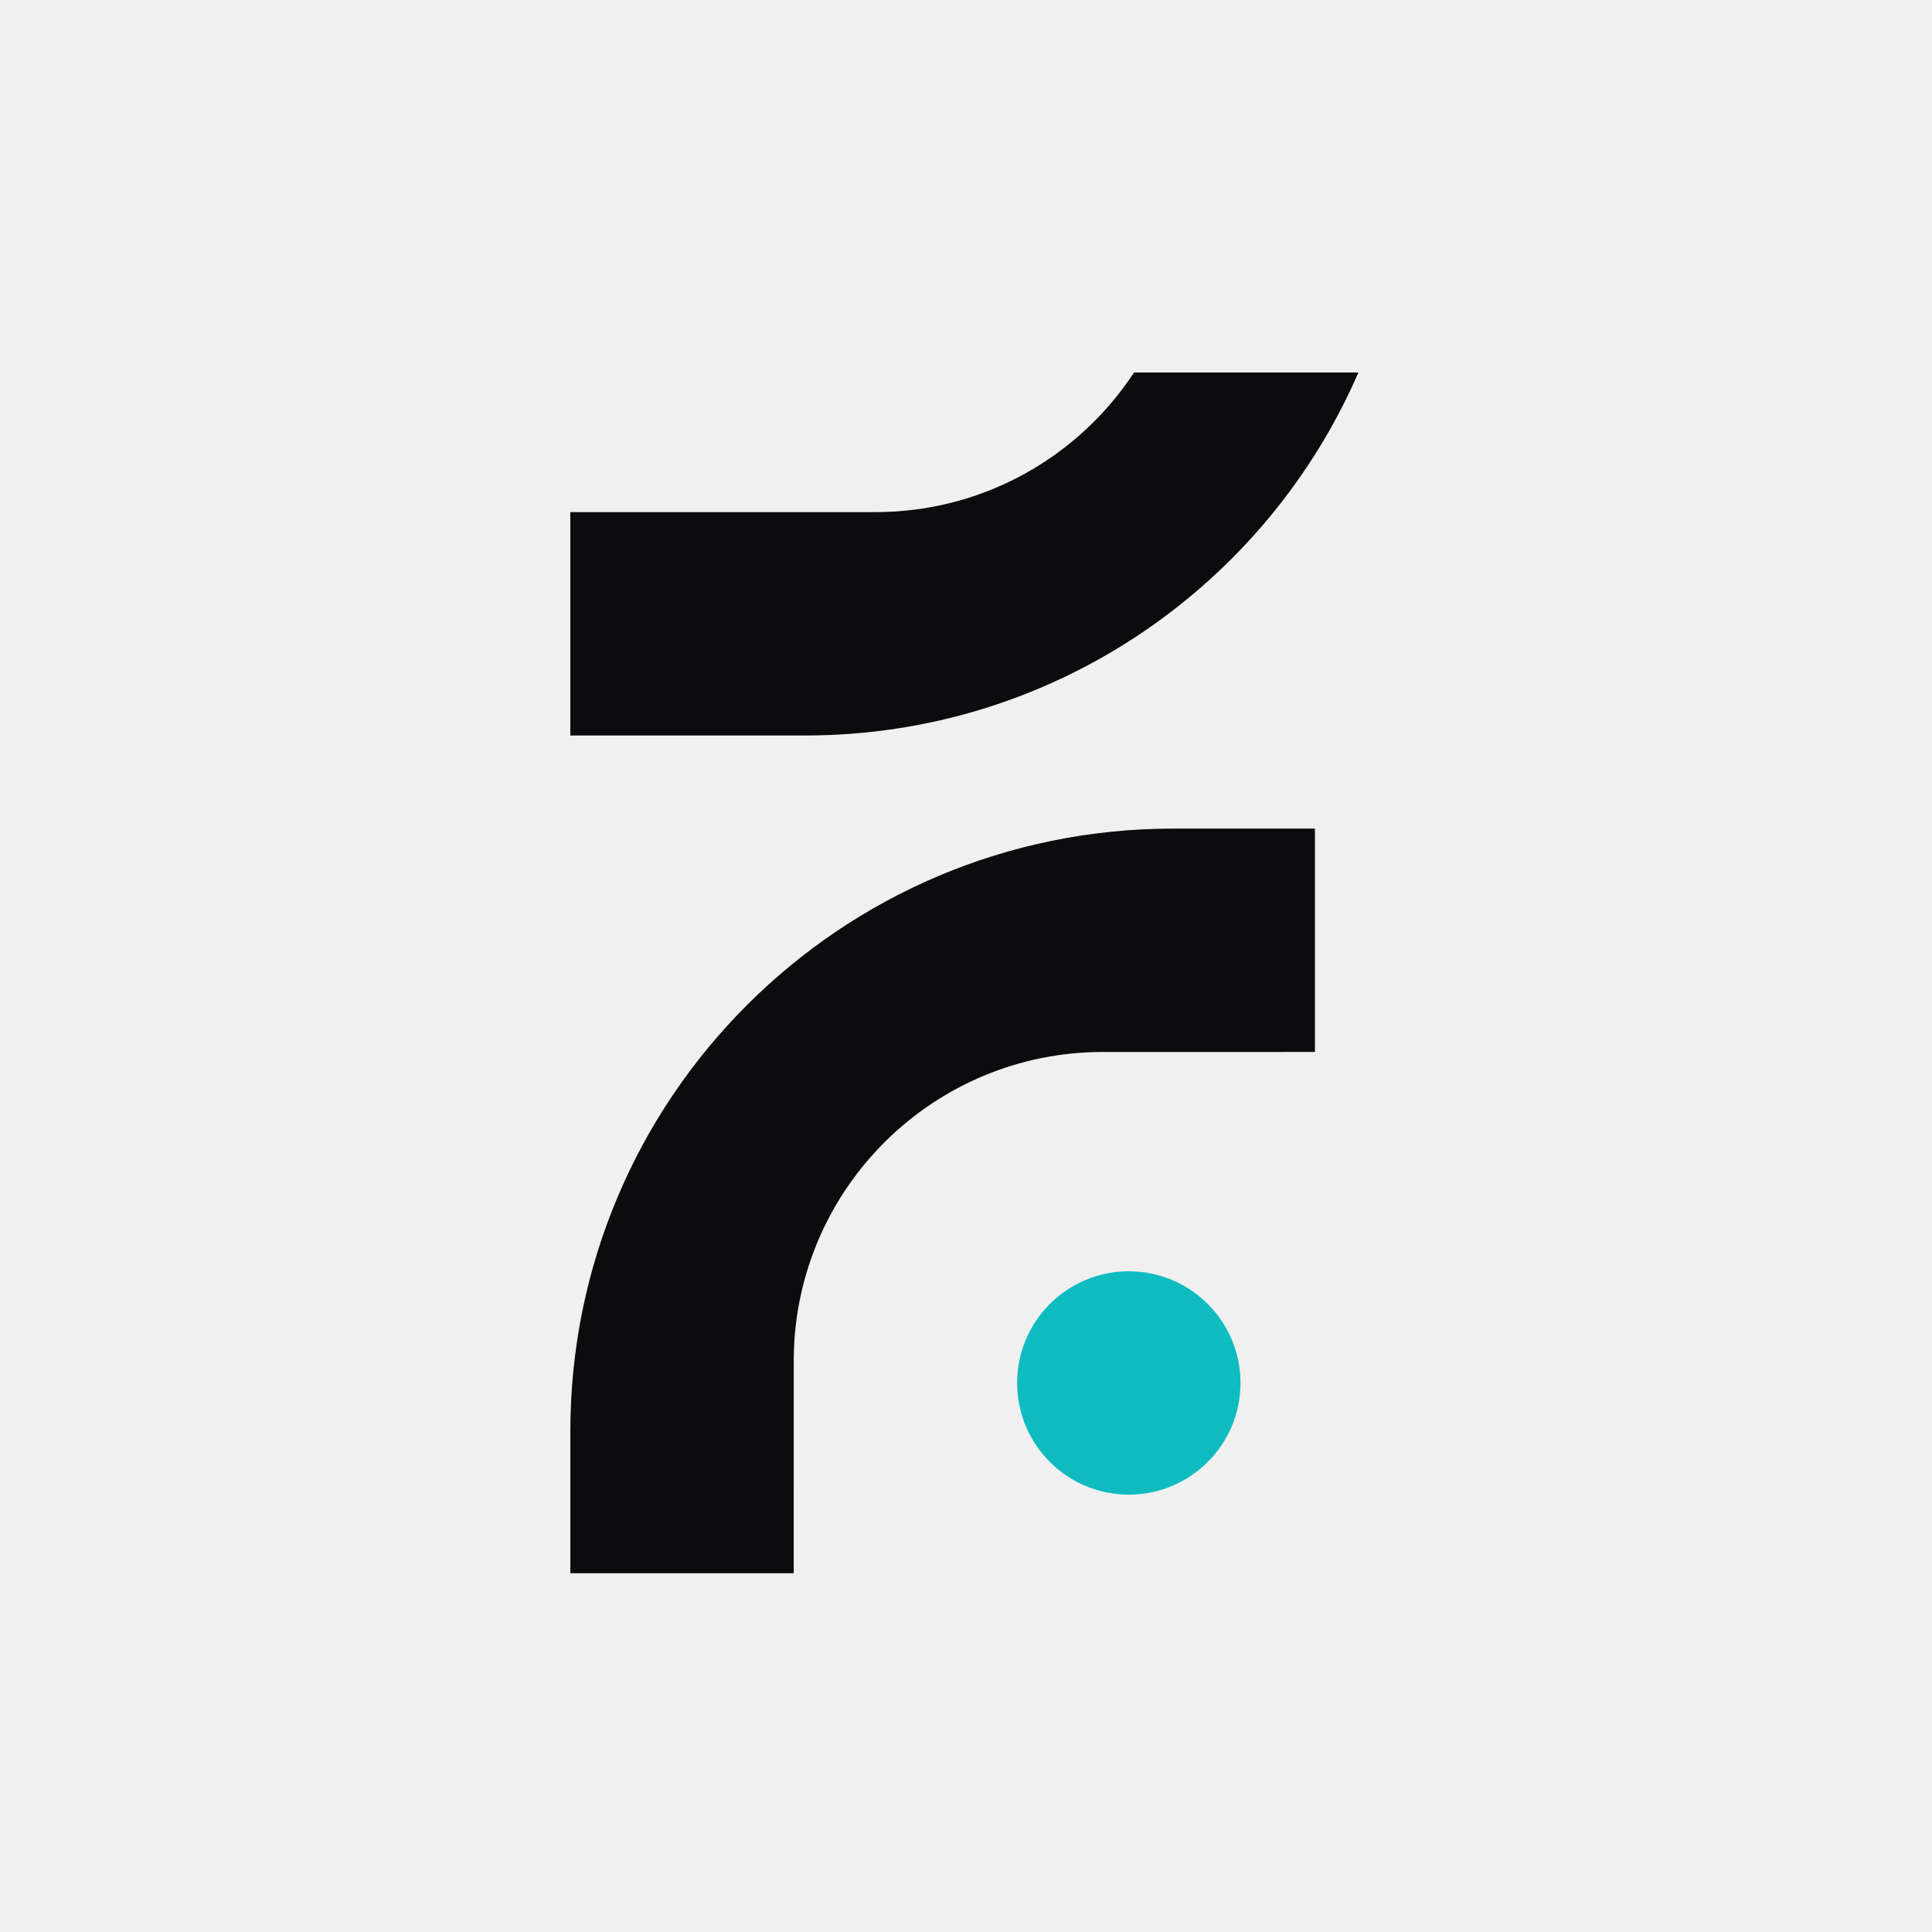
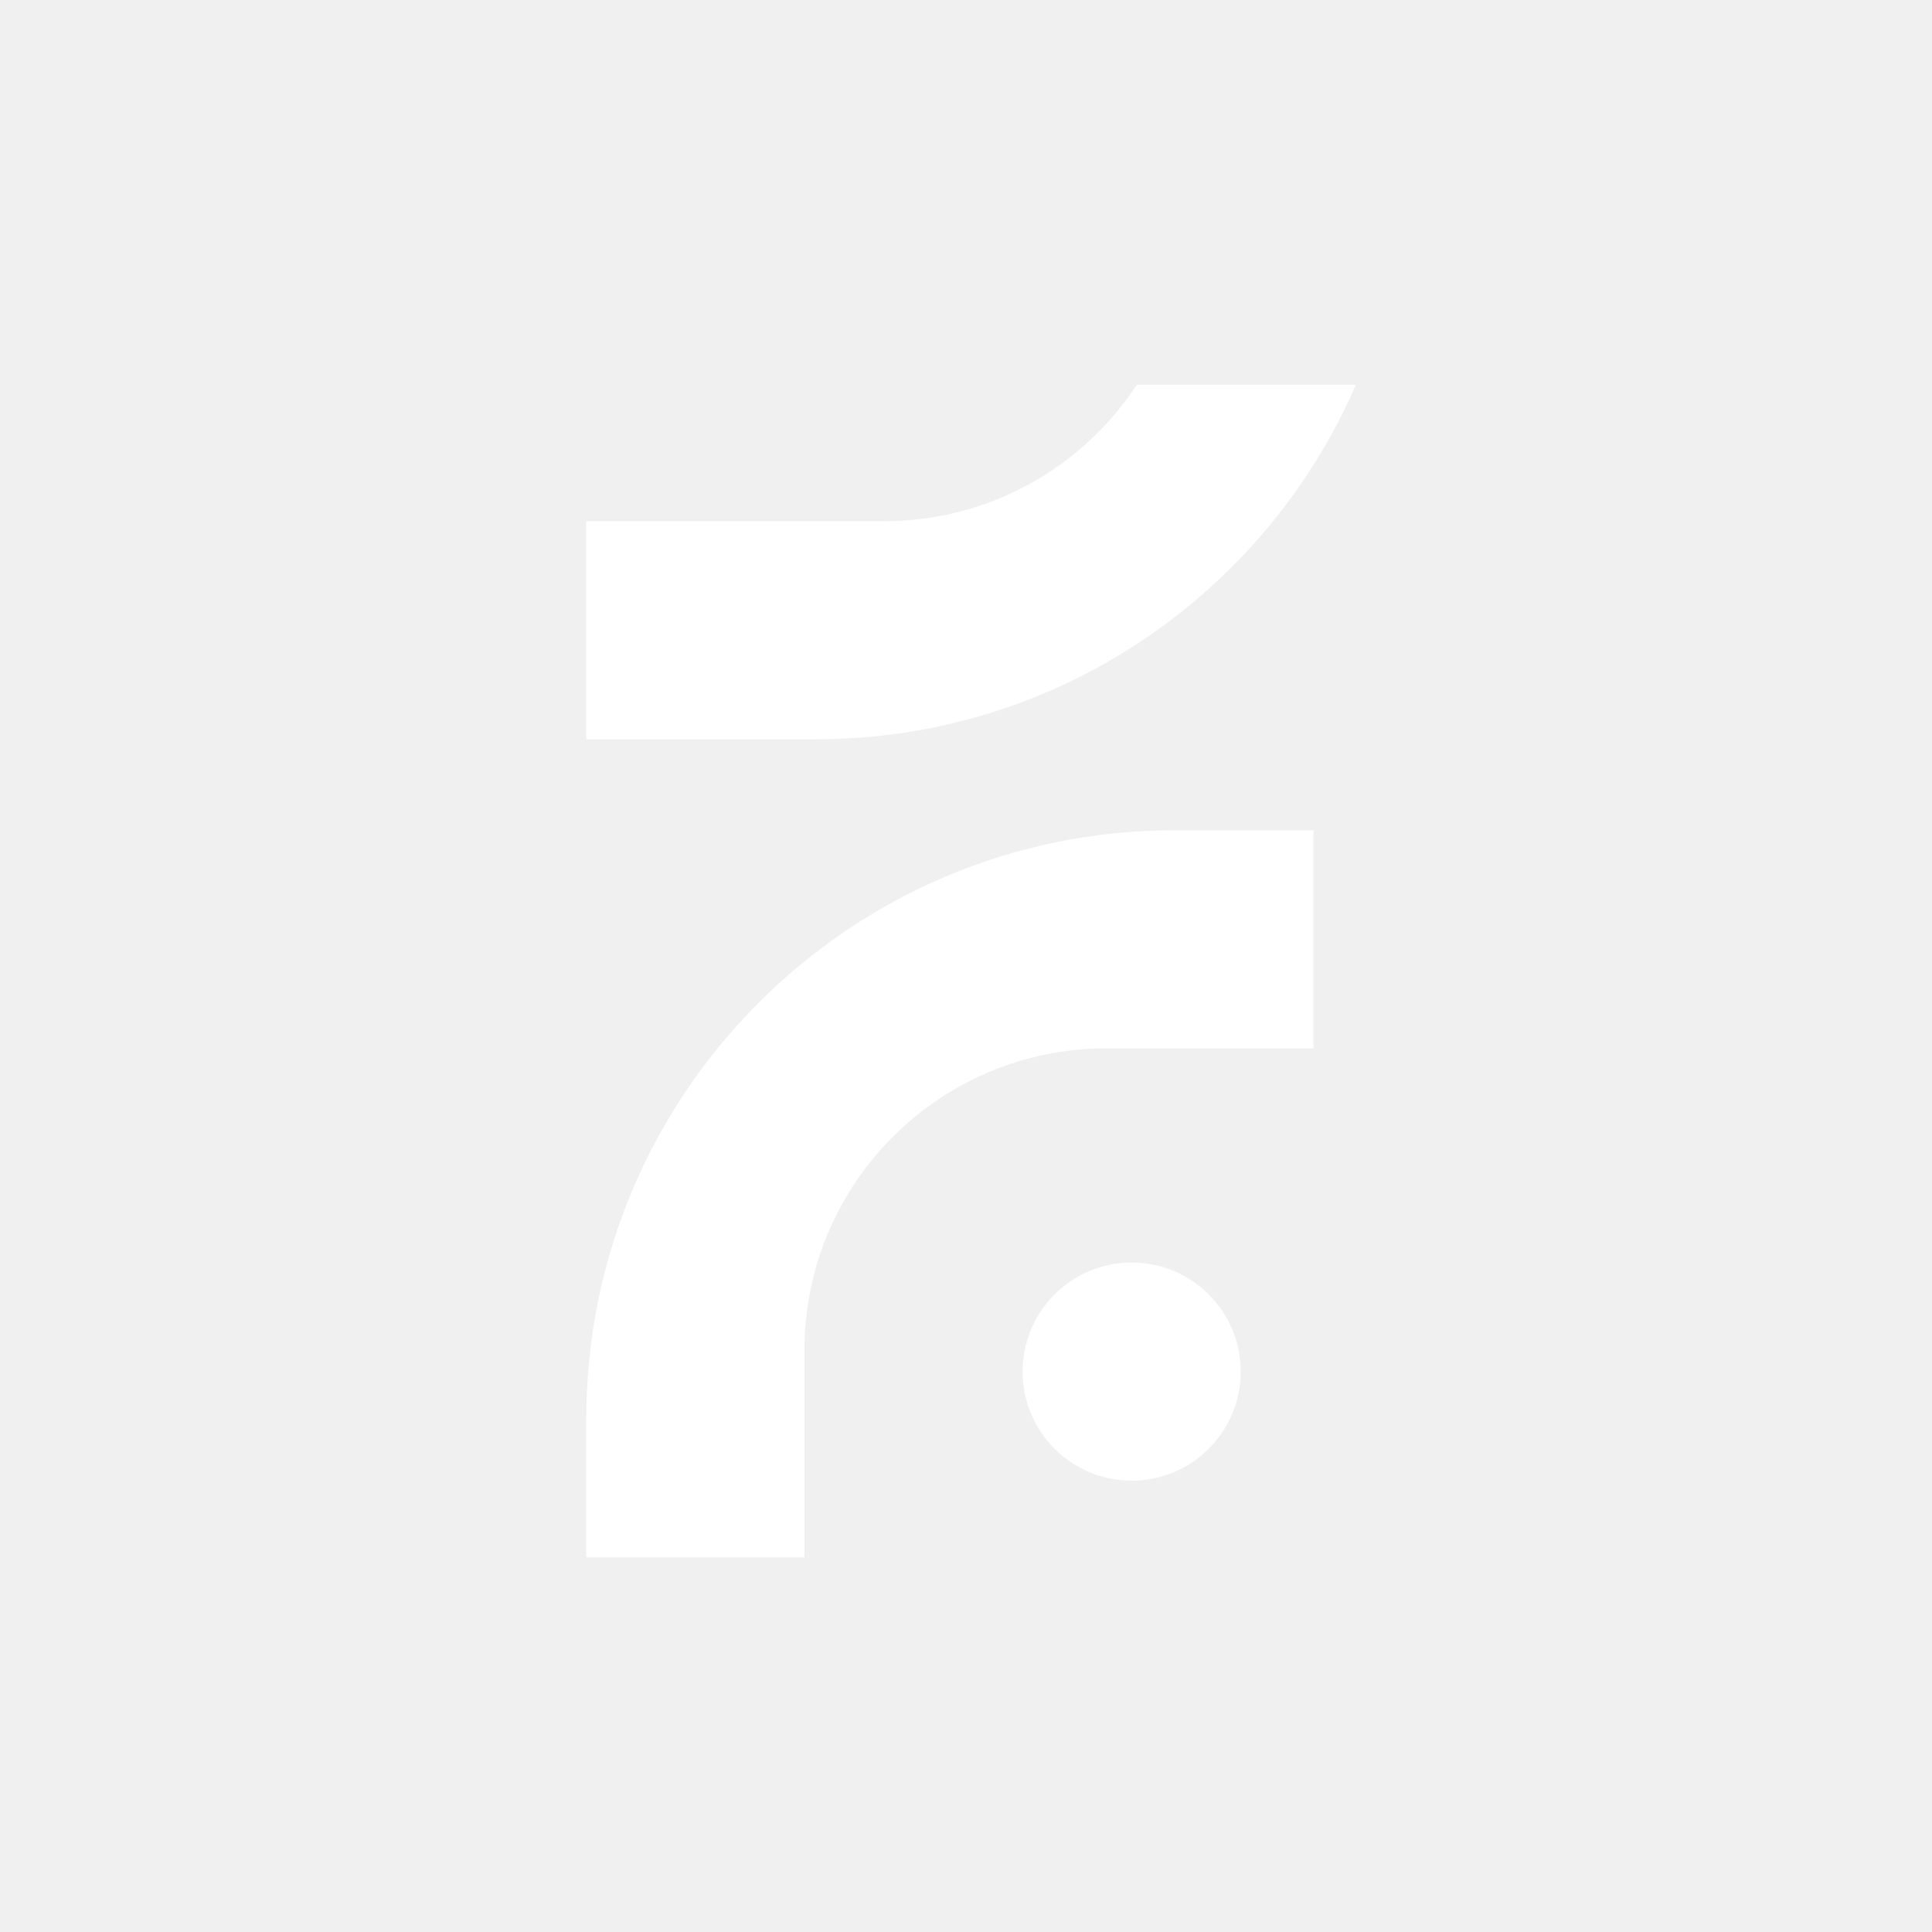
- <svg xmlns="http://www.w3.org/2000/svg" width="125px" height="125px" viewBox="0 0 125 125" version="1.1">
+ <svg xmlns="http://www.w3.org/2000/svg" width="128px" height="128px" viewBox="0 0 128 128" version="1.1">
  <g id="页面-1" stroke="none" stroke-width="1" fill="none" fill-rule="evenodd">
-     <g id="编组-2" transform="translate(61.69176, 62.23956) rotate(-45) translate(-61.69176, -62.23956) translate(16.19883, 17.73998)">
+     <g id="编组-2" transform="translate(63.63431, 63.63431) rotate(-45) translate(-63.63431, -63.63431) translate(18.14138, 19.13474)" fill="#FFFFFF">
      <g id="编组" transform="translate(34.06571, 54.93344) rotate(45) translate(-34.06571, -54.93344) translate(9.977615, 30.84534)">
-         <path d="M48.176,3.55271368e-14 L48.176,14.452 L34.453,14.453 C23.522,14.453 14.64,23.222 14.456,34.108 L14.453,34.453 L14.452,48.176 L0,48.176 L0,39 C-2.63777963e-15,17.461 17.461,3.95666944e-15 39,0 L48.176,3.55271368e-14 Z" id="形状结合" fill="#0C0C0E" />
-         <circle id="椭圆形" fill="#0EBCC0" cx="36.132" cy="35.867" r="7.226" />
+         <path d="M48.176,3.55271368e-14 L48.176,14.452 L34.453,14.453 C23.522,14.453 14.64,23.222 14.456,34.108 L14.453,34.453 L14.452,48.176 L0,48.176 L0,39 C-2.63777963e-15,17.461 17.461,3.95666944e-15 39,0 L48.176,3.55271368e-14 Z" id="形状结合" />
+         <circle id="椭圆形" cx="36.132" cy="35.867" r="7.226" />
      </g>
-       <path d="M90.15,14.588 L90.15,29.04 L70.405,29.041 C63.409,29.041 57.252,32.633 53.677,38.073 L39.16,38.074 C45.158,24.254 58.926,14.588 74.952,14.588 L90.15,14.588 Z" id="形状结合" fill="#0C0C0E" transform="translate(64.65489, 26.33097) scale(-1, -1) rotate(45) translate(-64.65489, -26.33097) " />
+       <path d="M90.15,14.588 L90.15,29.04 L70.405,29.041 C63.409,29.041 57.252,32.633 53.677,38.073 L39.16,38.074 C45.158,24.254 58.926,14.588 74.952,14.588 L90.15,14.588 Z" id="形状结合" transform="translate(64.65489, 26.33097) scale(-1, -1) rotate(45) translate(-64.65489, -26.33097) " />
    </g>
  </g>
</svg>
